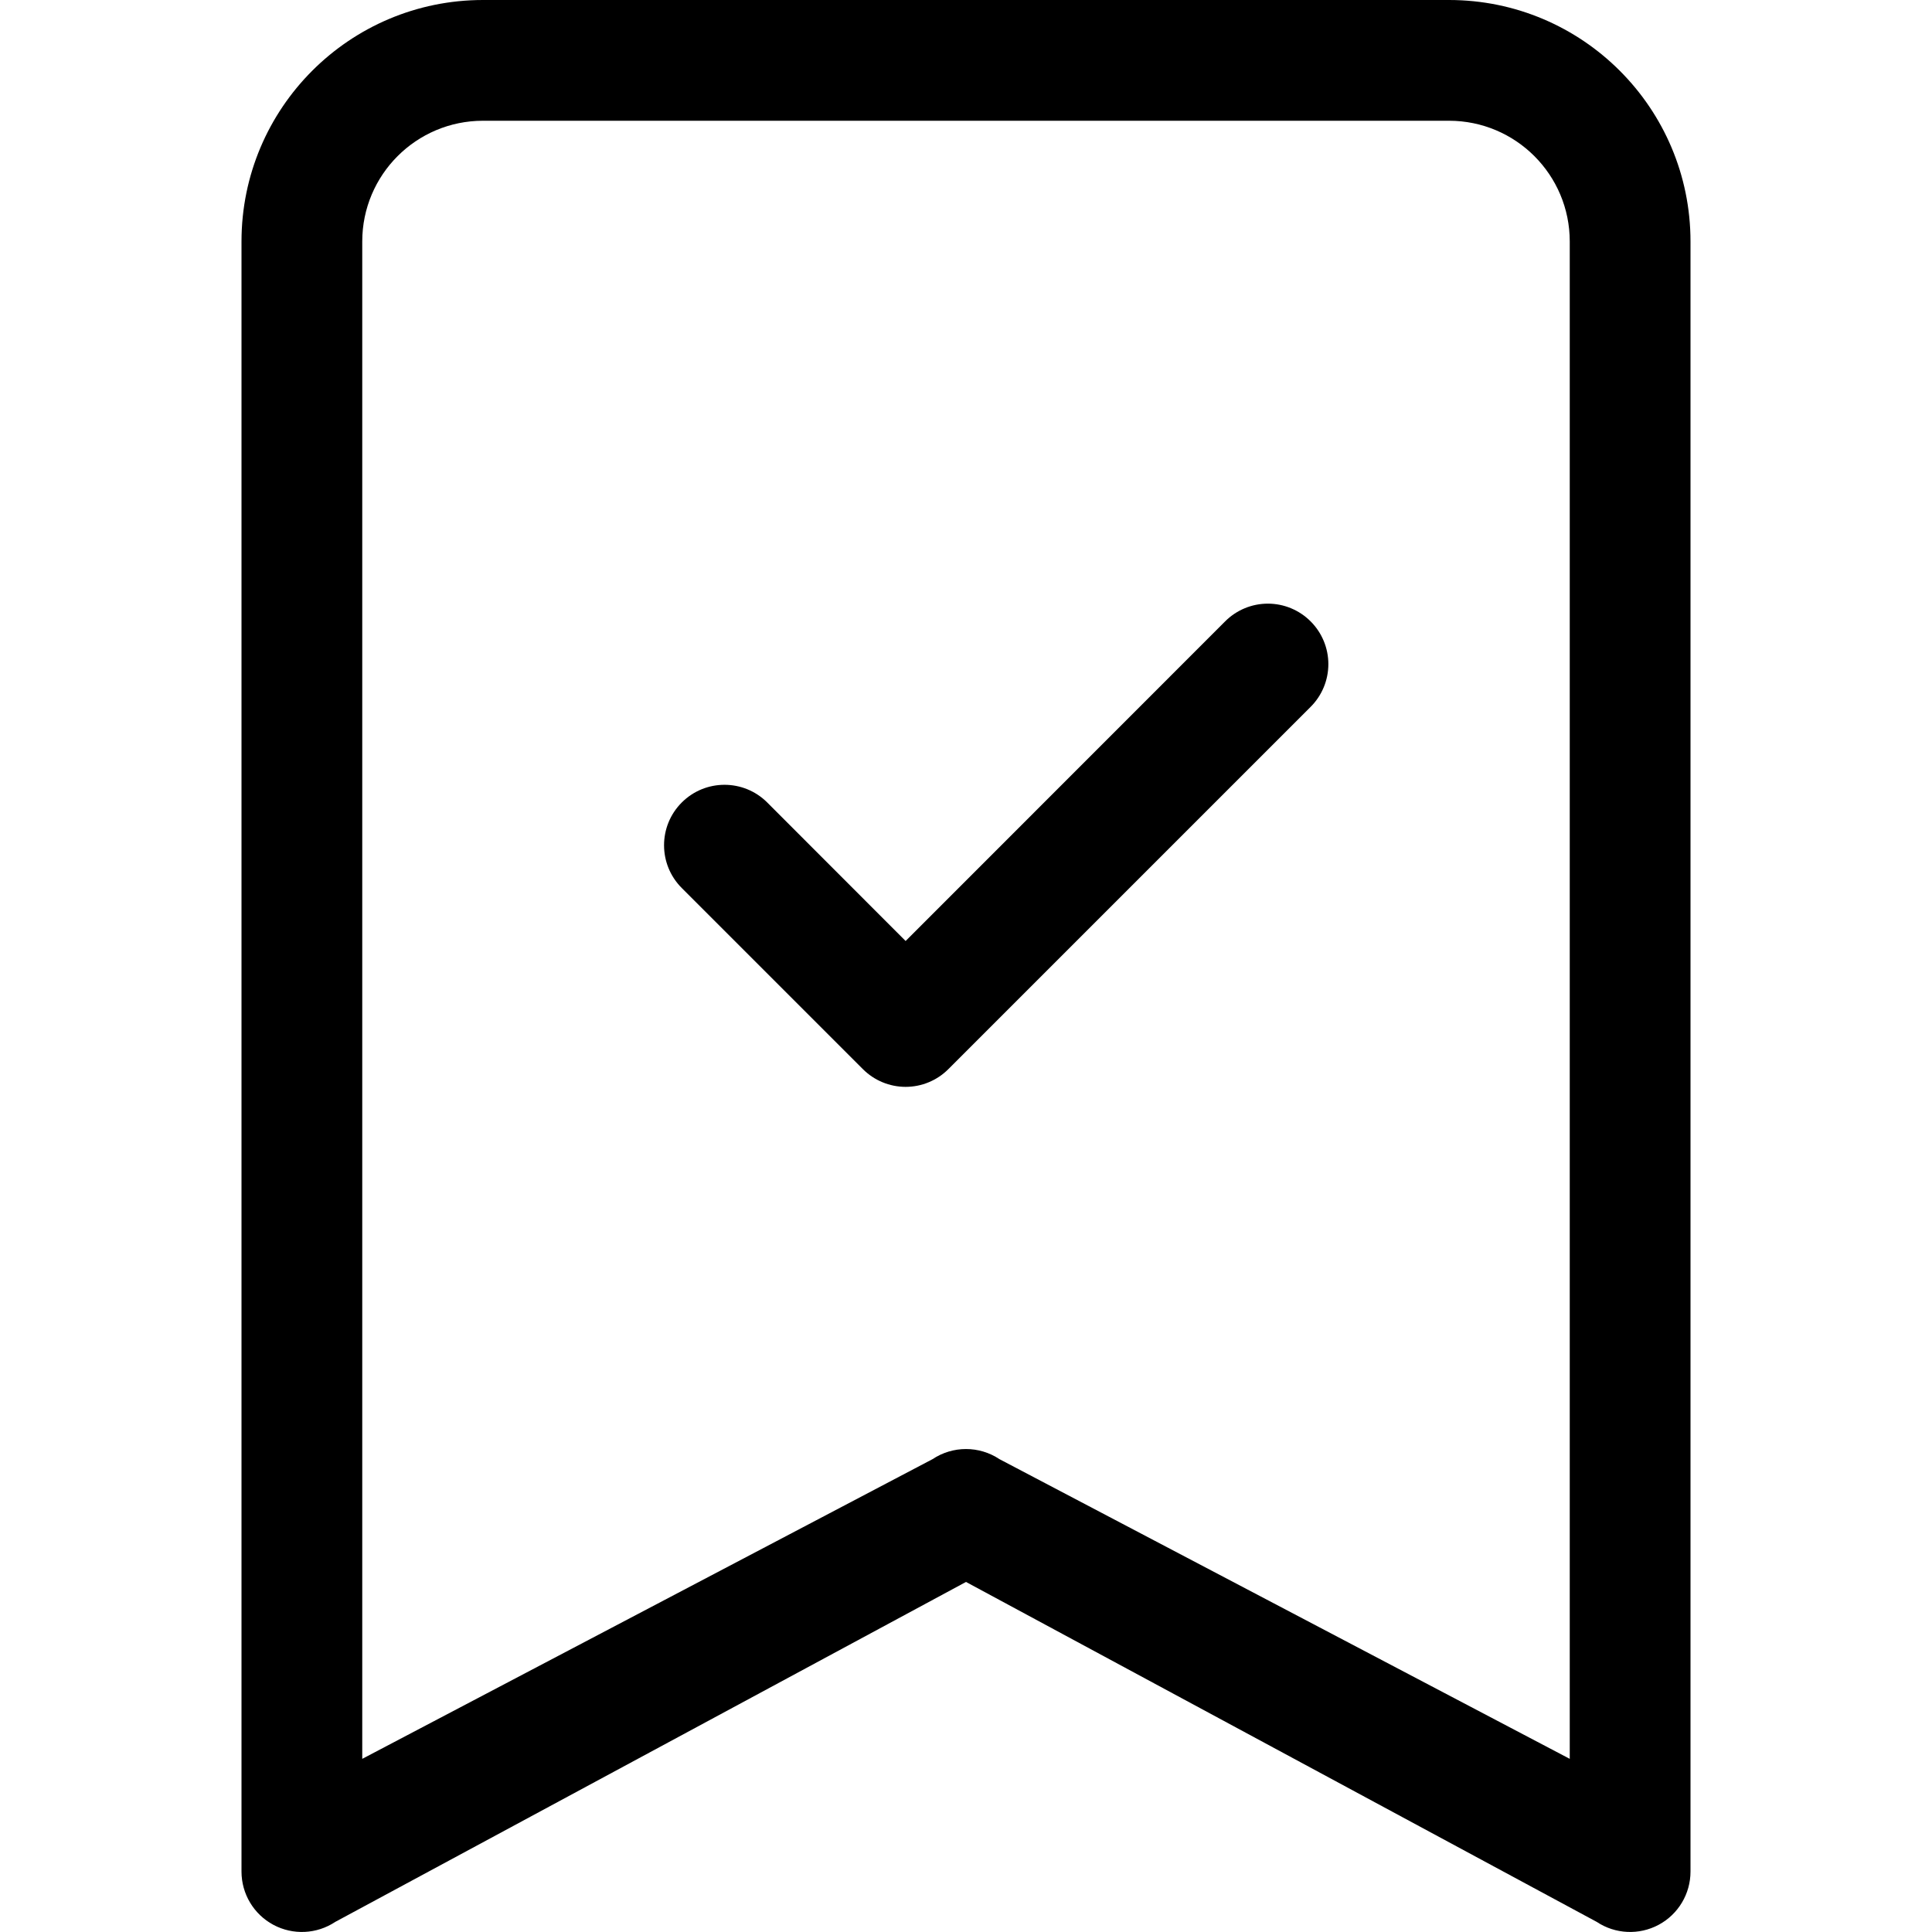
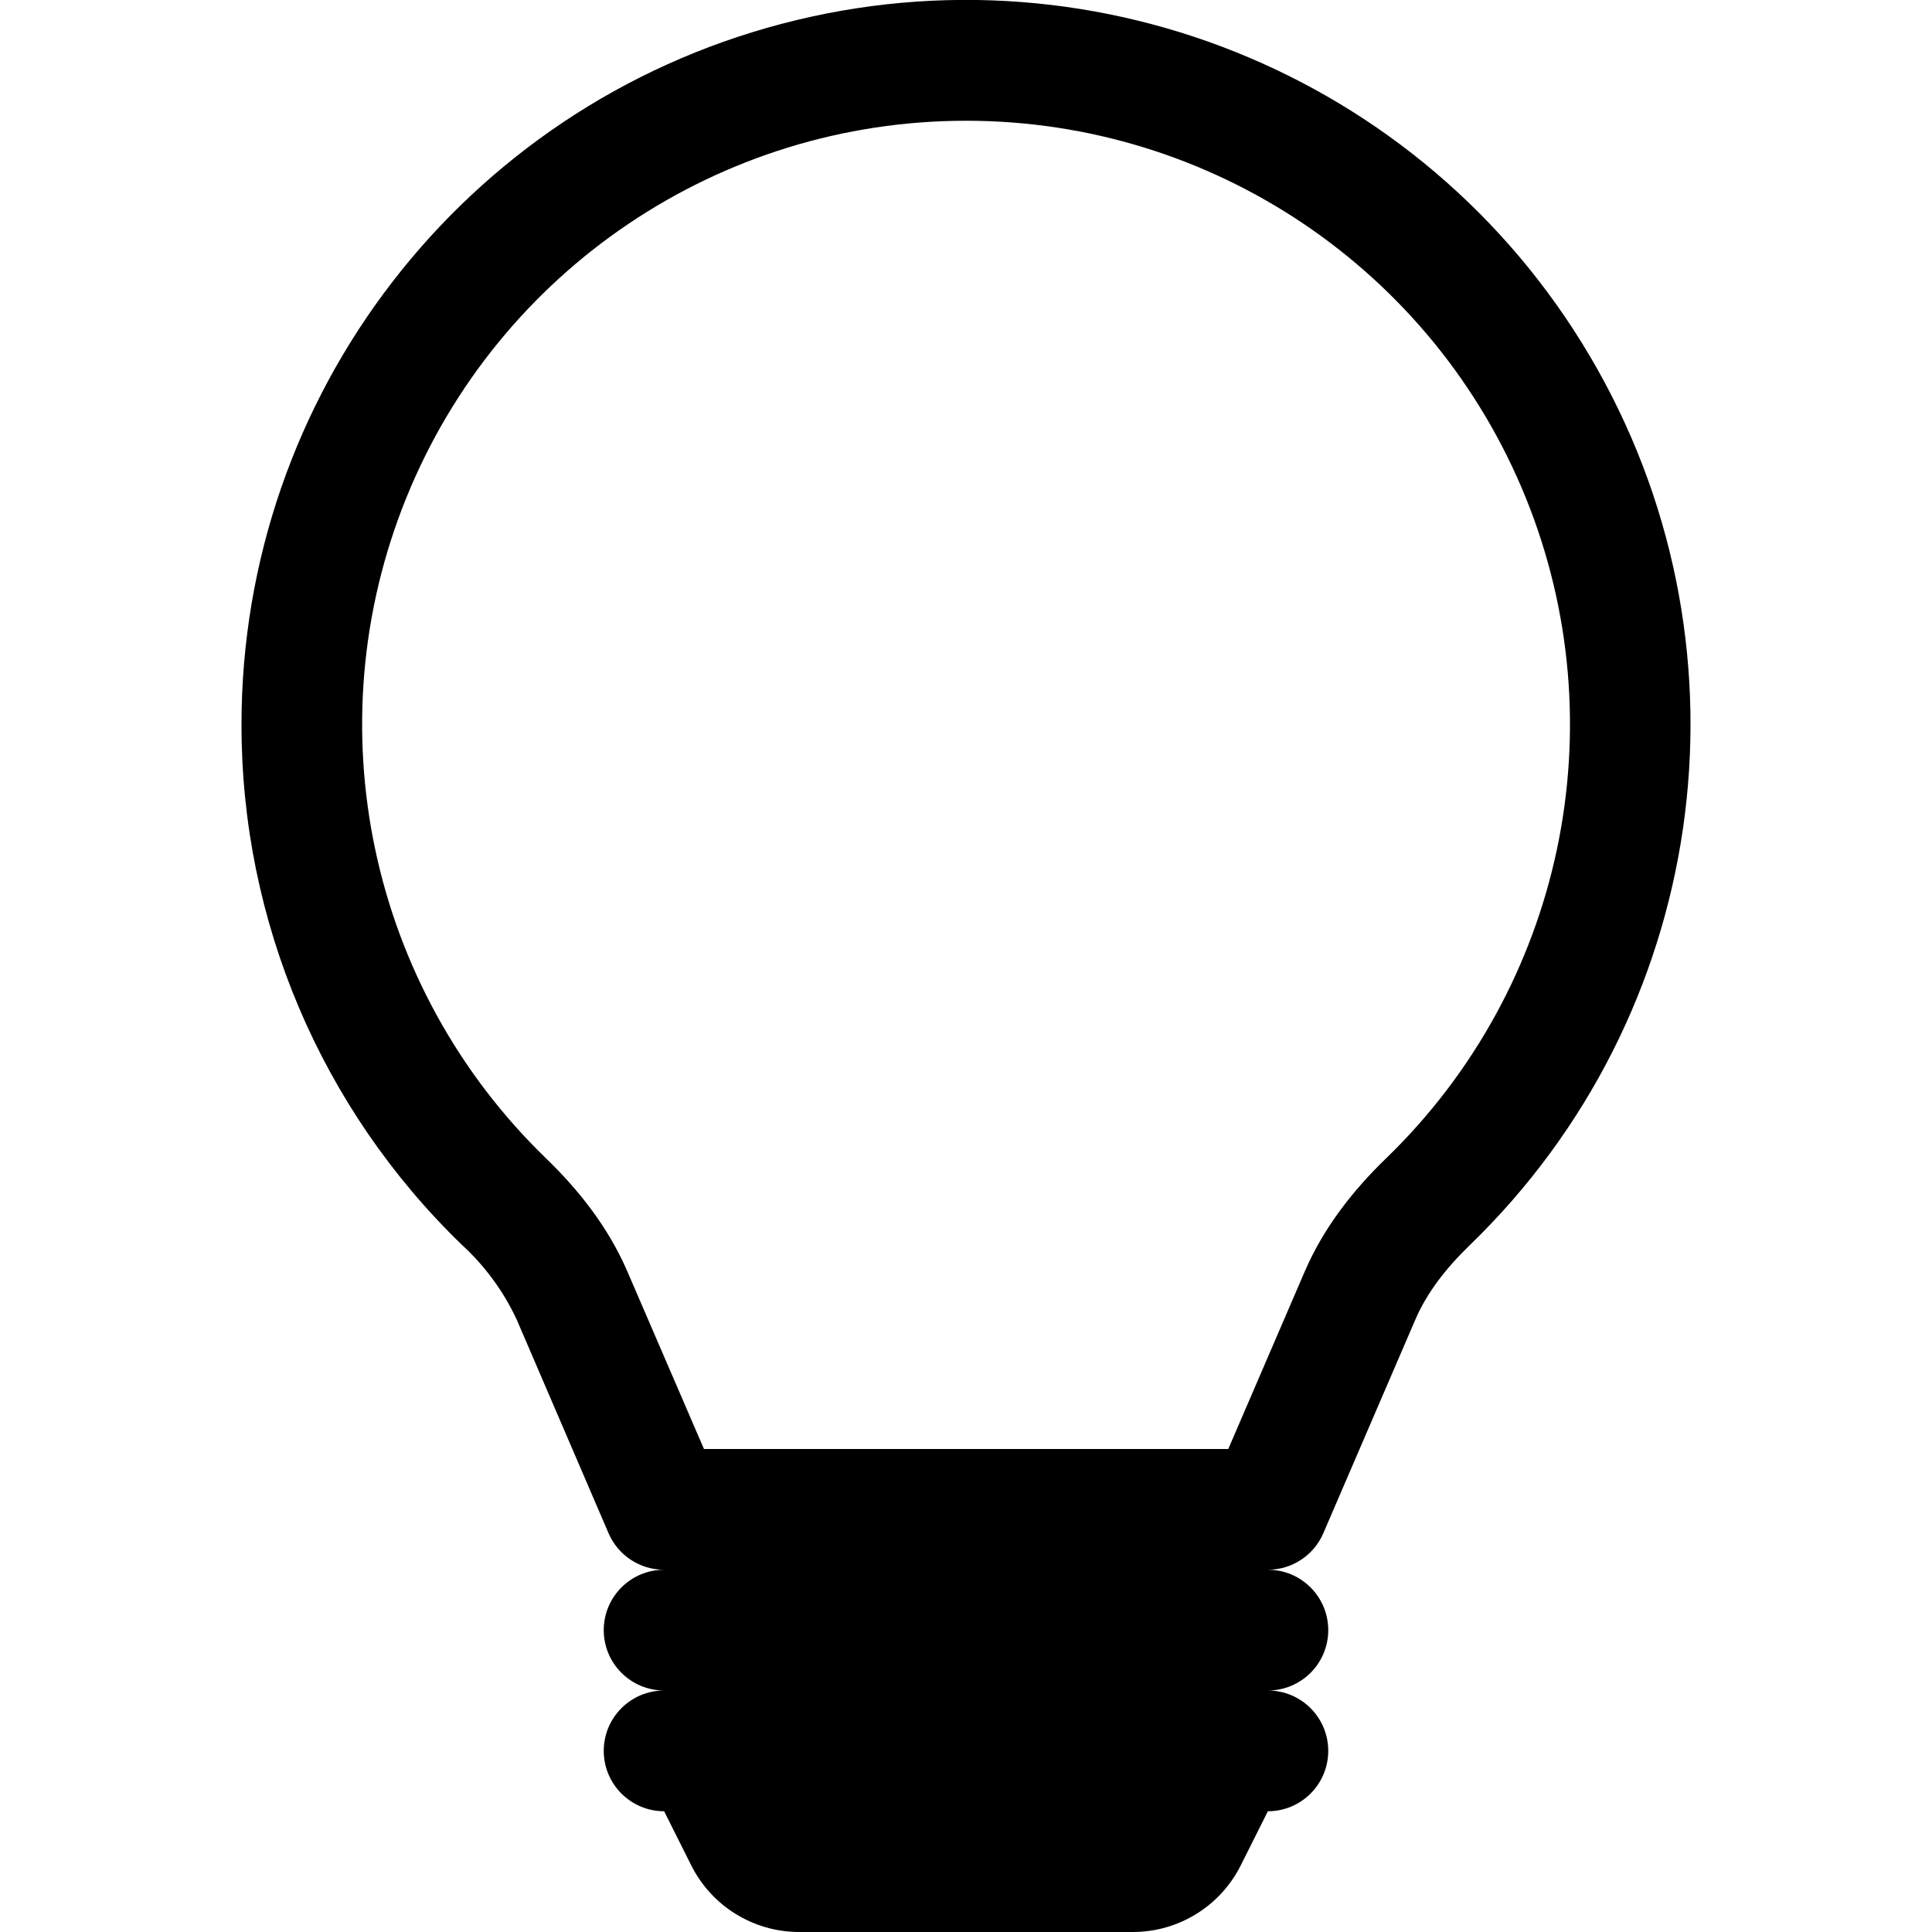
- <svg xmlns="http://www.w3.org/2000/svg" width="16" height="16" fill="currentColor" class="bi bi-bookmark-check" viewBox="0 0 16 16">
-   <path fill-rule="evenodd" d="M10.854 5.146a.5.5 0 0 1 0 .708l-3 3a.5.5 0 0 1-.708 0l-1.5-1.5a.5.5 0 1 1 .708-.708L7.5 7.793l2.646-2.647a.5.5 0 0 1 .708 0z" />
-   <path d="M2 2a2 2 0 0 1 2-2h8a2 2 0 0 1 2 2v13.5a.5.5 0 0 1-.777.416L8 13.101l-5.223 2.815A.5.5 0 0 1 2 15.5V2zm2-1a1 1 0 0 0-1 1v12.566l4.723-2.482a.5.5 0 0 1 .554 0L13 14.566V2a1 1 0 0 0-1-1H4z" />
+ <svg xmlns="http://www.w3.org/2000/svg" width="16" height="16" fill="currentColor" class="bi bi-lightbulb" viewBox="0 0 16 16">
+   <path d="M2 6a6 6 0 1 1 10.174 4.31c-.203.196-.359.4-.453.619l-.762 1.769A.5.5 0 0 1 10.5 13a.5.5 0 0 1 0 1 .5.5 0 0 1 0 1l-.224.447a1 1 0 0 1-.894.553H6.618a1 1 0 0 1-.894-.553L5.5 15a.5.5 0 0 1 0-1 .5.5 0 0 1 0-1 .5.5 0 0 1-.46-.302l-.761-1.77a1.964 1.964 0 0 0-.453-.618A5.984 5.984 0 0 1 2 6zm6-5a5 5 0 0 0-3.479 8.592c.263.254.514.564.676.941L5.83 12h4.342l.632-1.467c.162-.377.413-.687.676-.941A5 5 0 0 0 8 1z" />
</svg>
